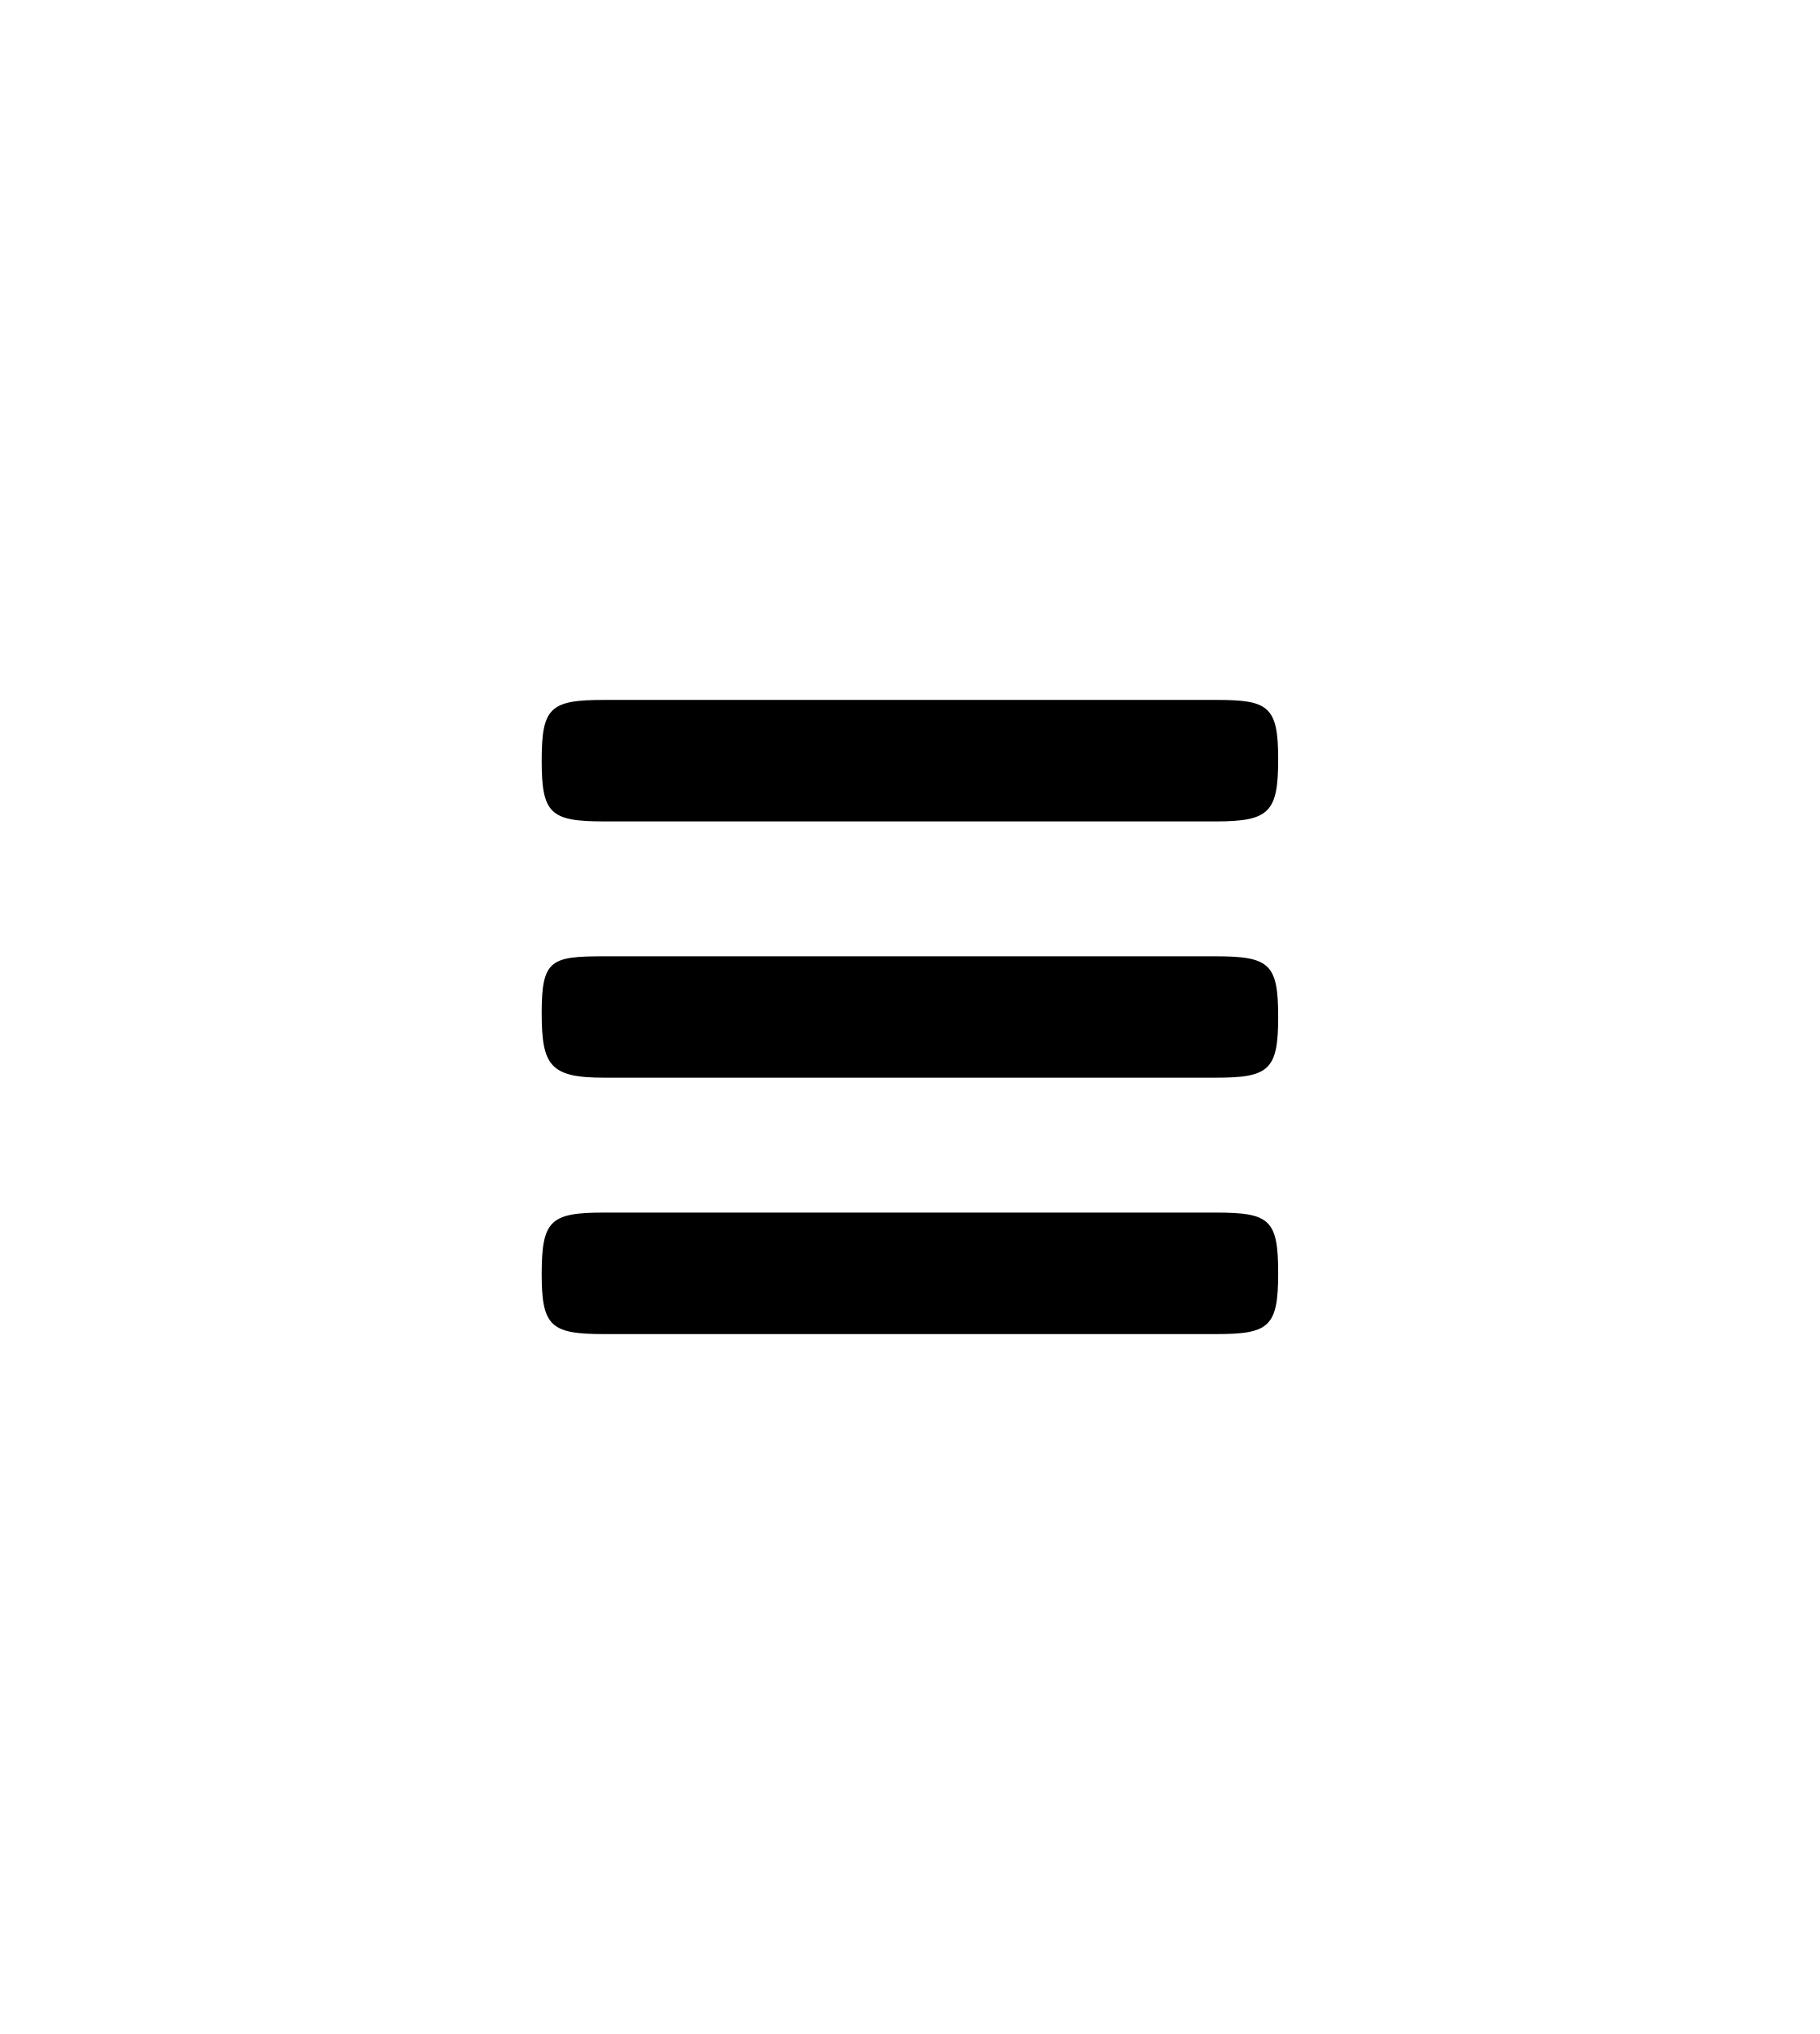
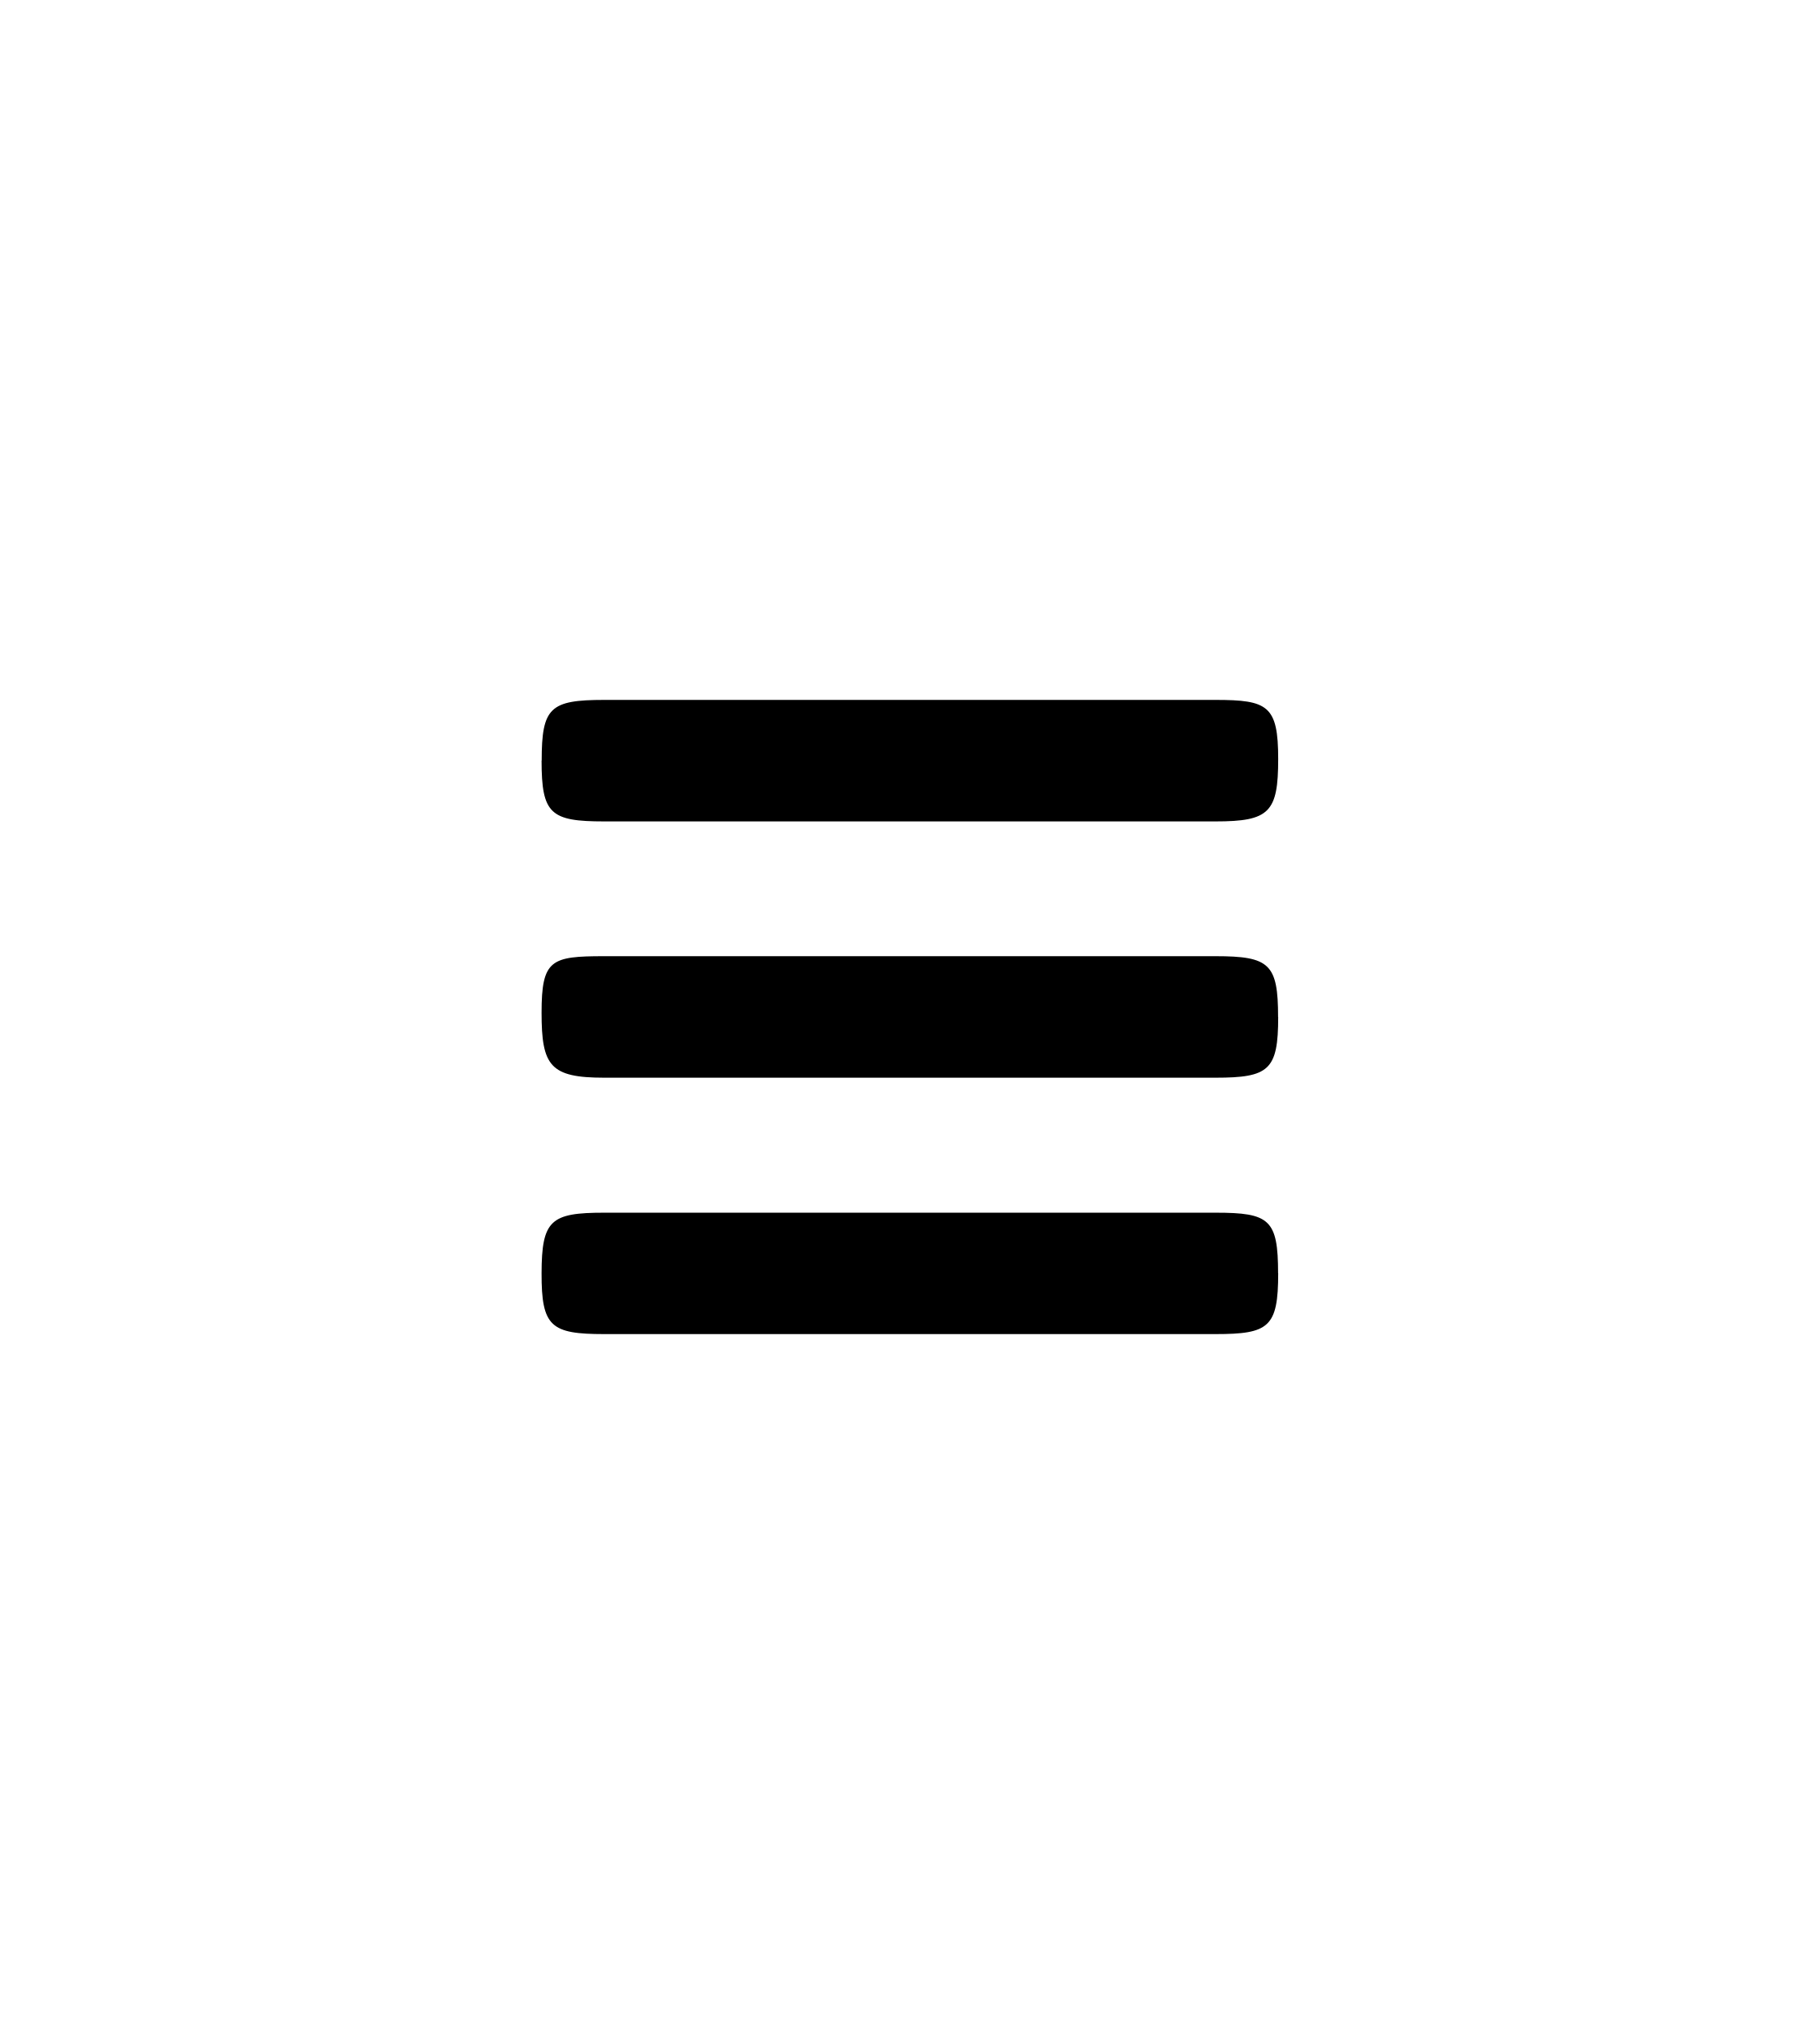
<svg xmlns="http://www.w3.org/2000/svg" viewBox="0 0 17 19">
-   <path d="M5.06 7.105c0-.498.08-.567.585-.567h5.71c.49 0 .585.054.585.552s-.082.583-.585.583h-5.71c-.502 0-.585-.07-.585-.568M11.94 9.5c0 .496-.086.567-.585.567h-5.71c-.505 0-.585-.11-.585-.607s.089-.527.585-.527h5.71c.505 0 .585.071.585.567m0 2.394c0 .504-.087.568-.585.568h-5.71c-.498 0-.586-.069-.585-.568s.087-.567.585-.567h5.71c.505 0 .585.064.585.567" />
+   <path d="M5.06 7.105c0-.498.08-.567.585-.567h5.71c.489 0 .585.054.585.552s-.082.583-.585.583h-5.711c-.501 0-.585-.069-.585-.568zm6.88 2.395c0 .496-.086.567-.586.567h-5.71c-.505 0-.585-.11-.585-.607s.089-.528.585-.528h5.711c.504 0 .584.072.584.568zm0 2.394c0 .504-.087.568-.586.568h-5.71c-.498 0-.586-.069-.585-.568s.087-.566.585-.566h5.711c.504 0 .584.063.584.567z" fill="#000" />
</svg>
